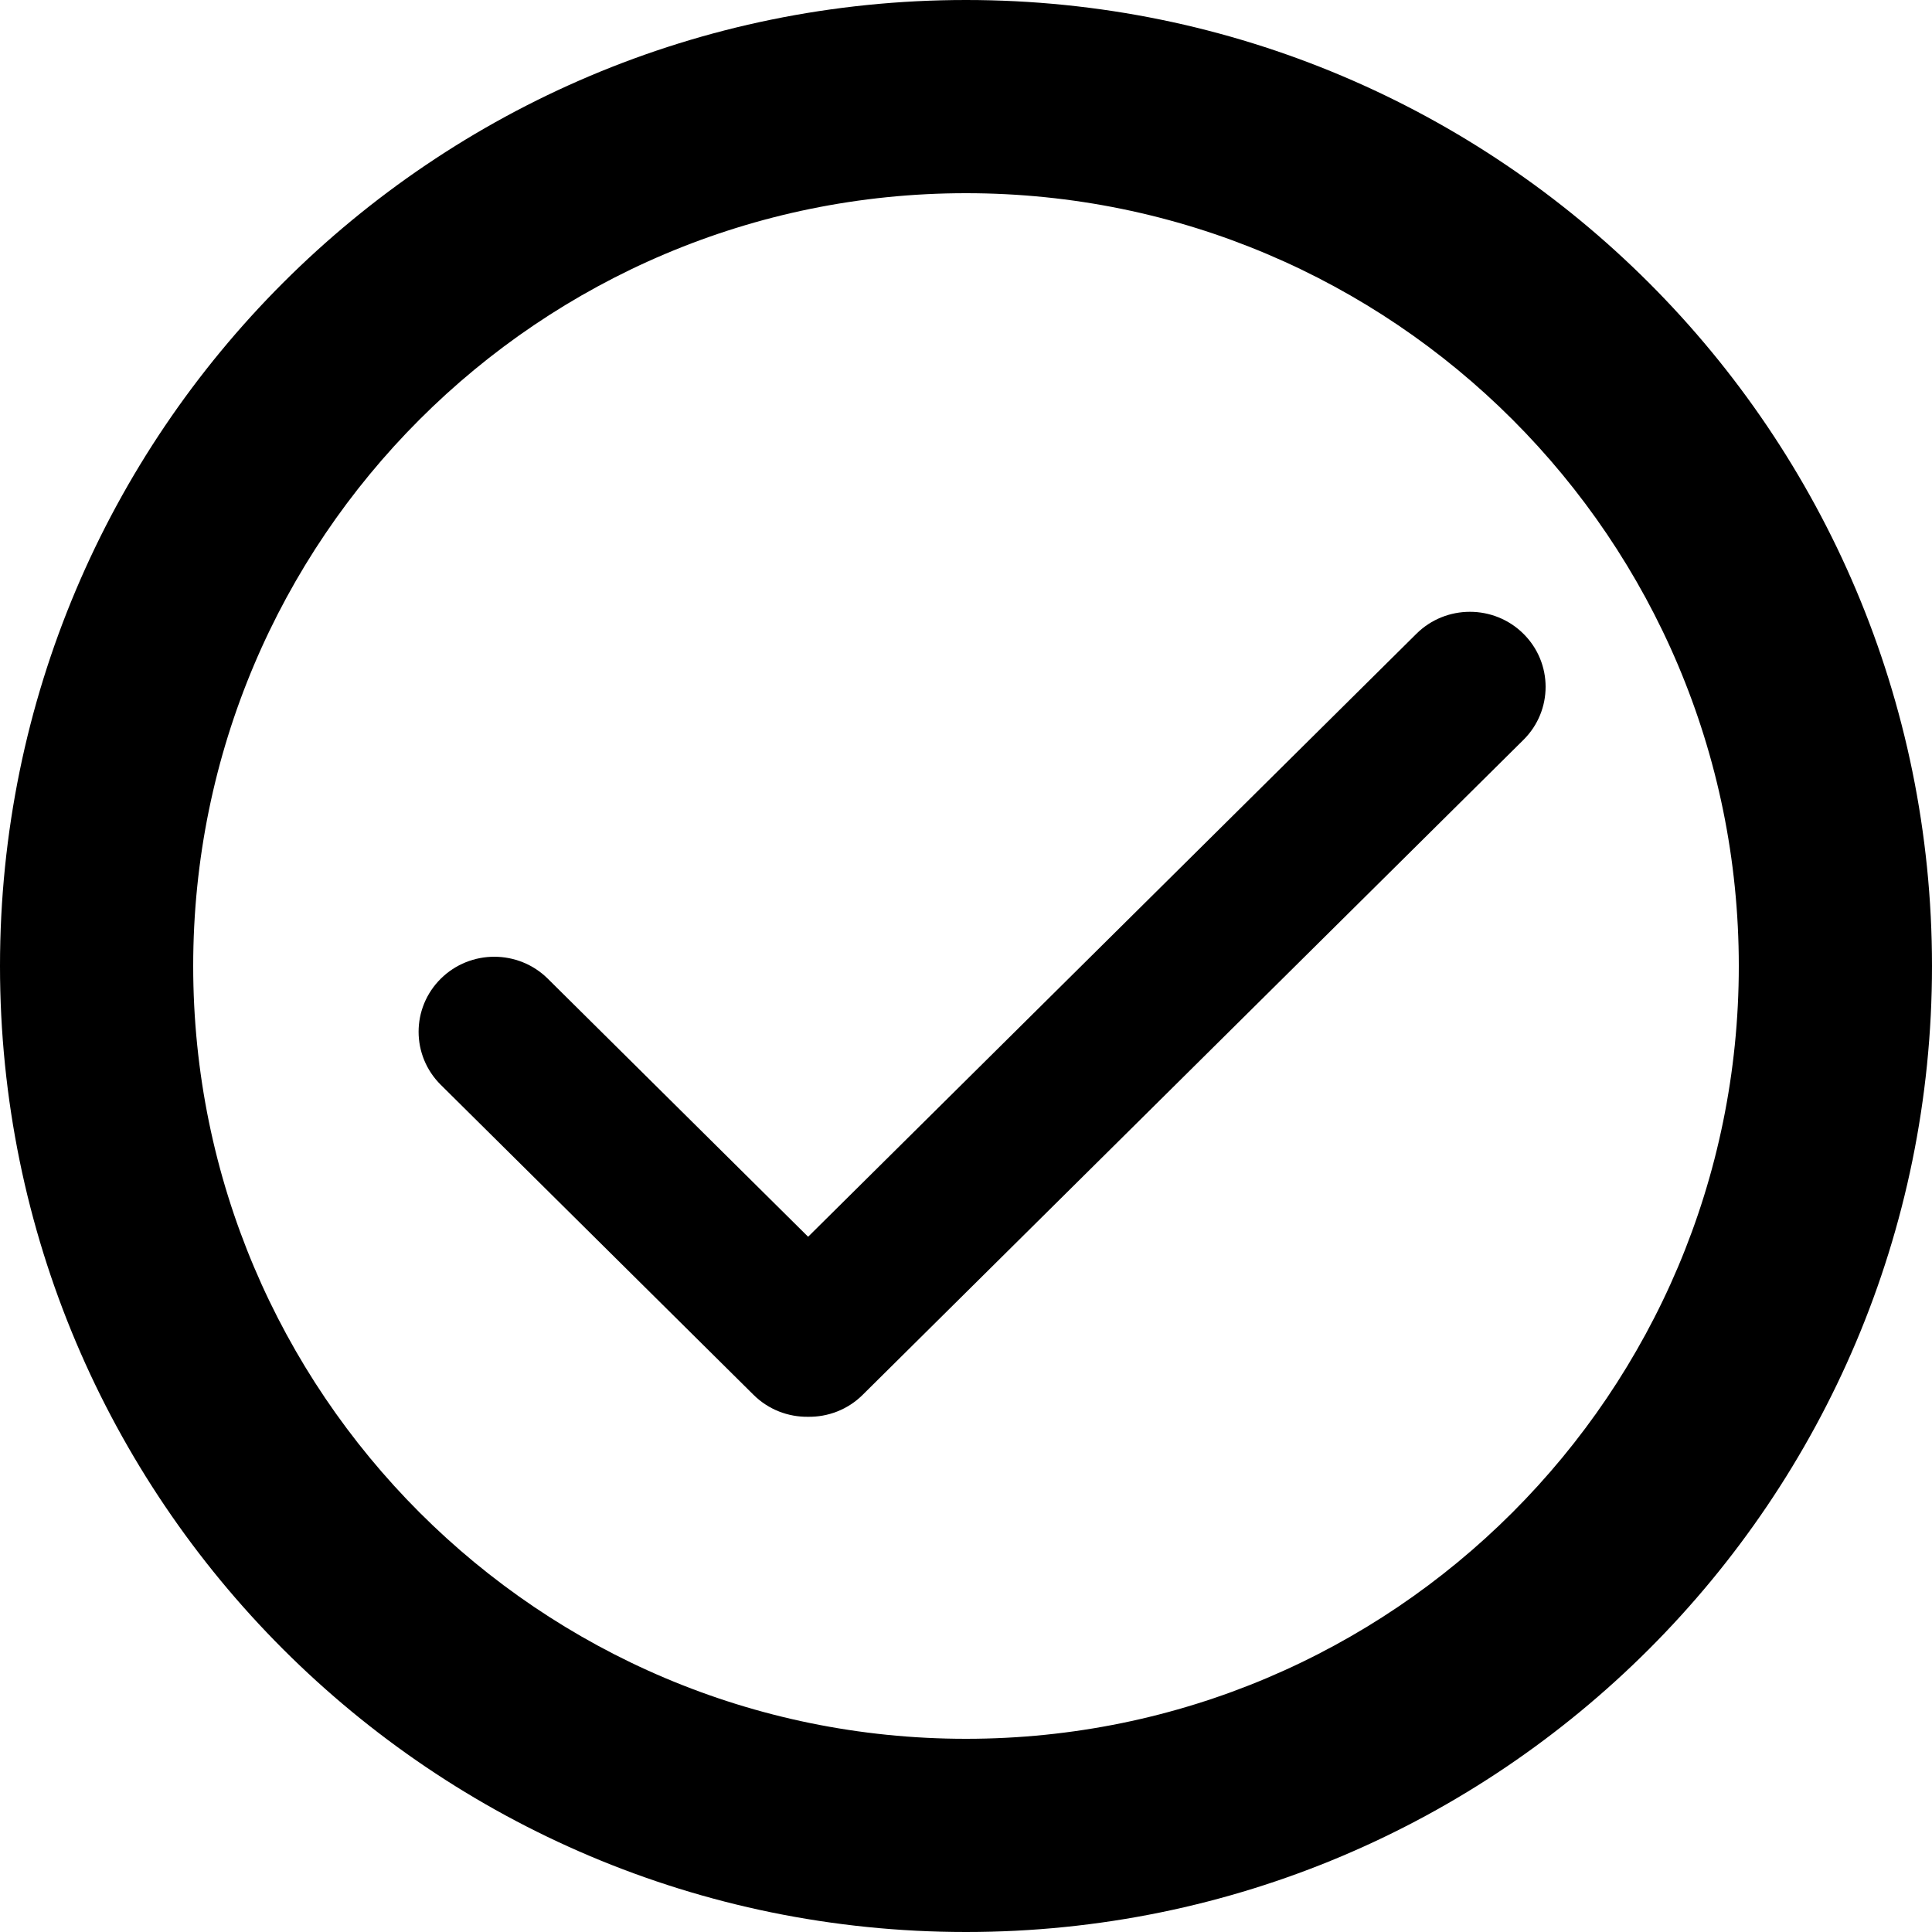
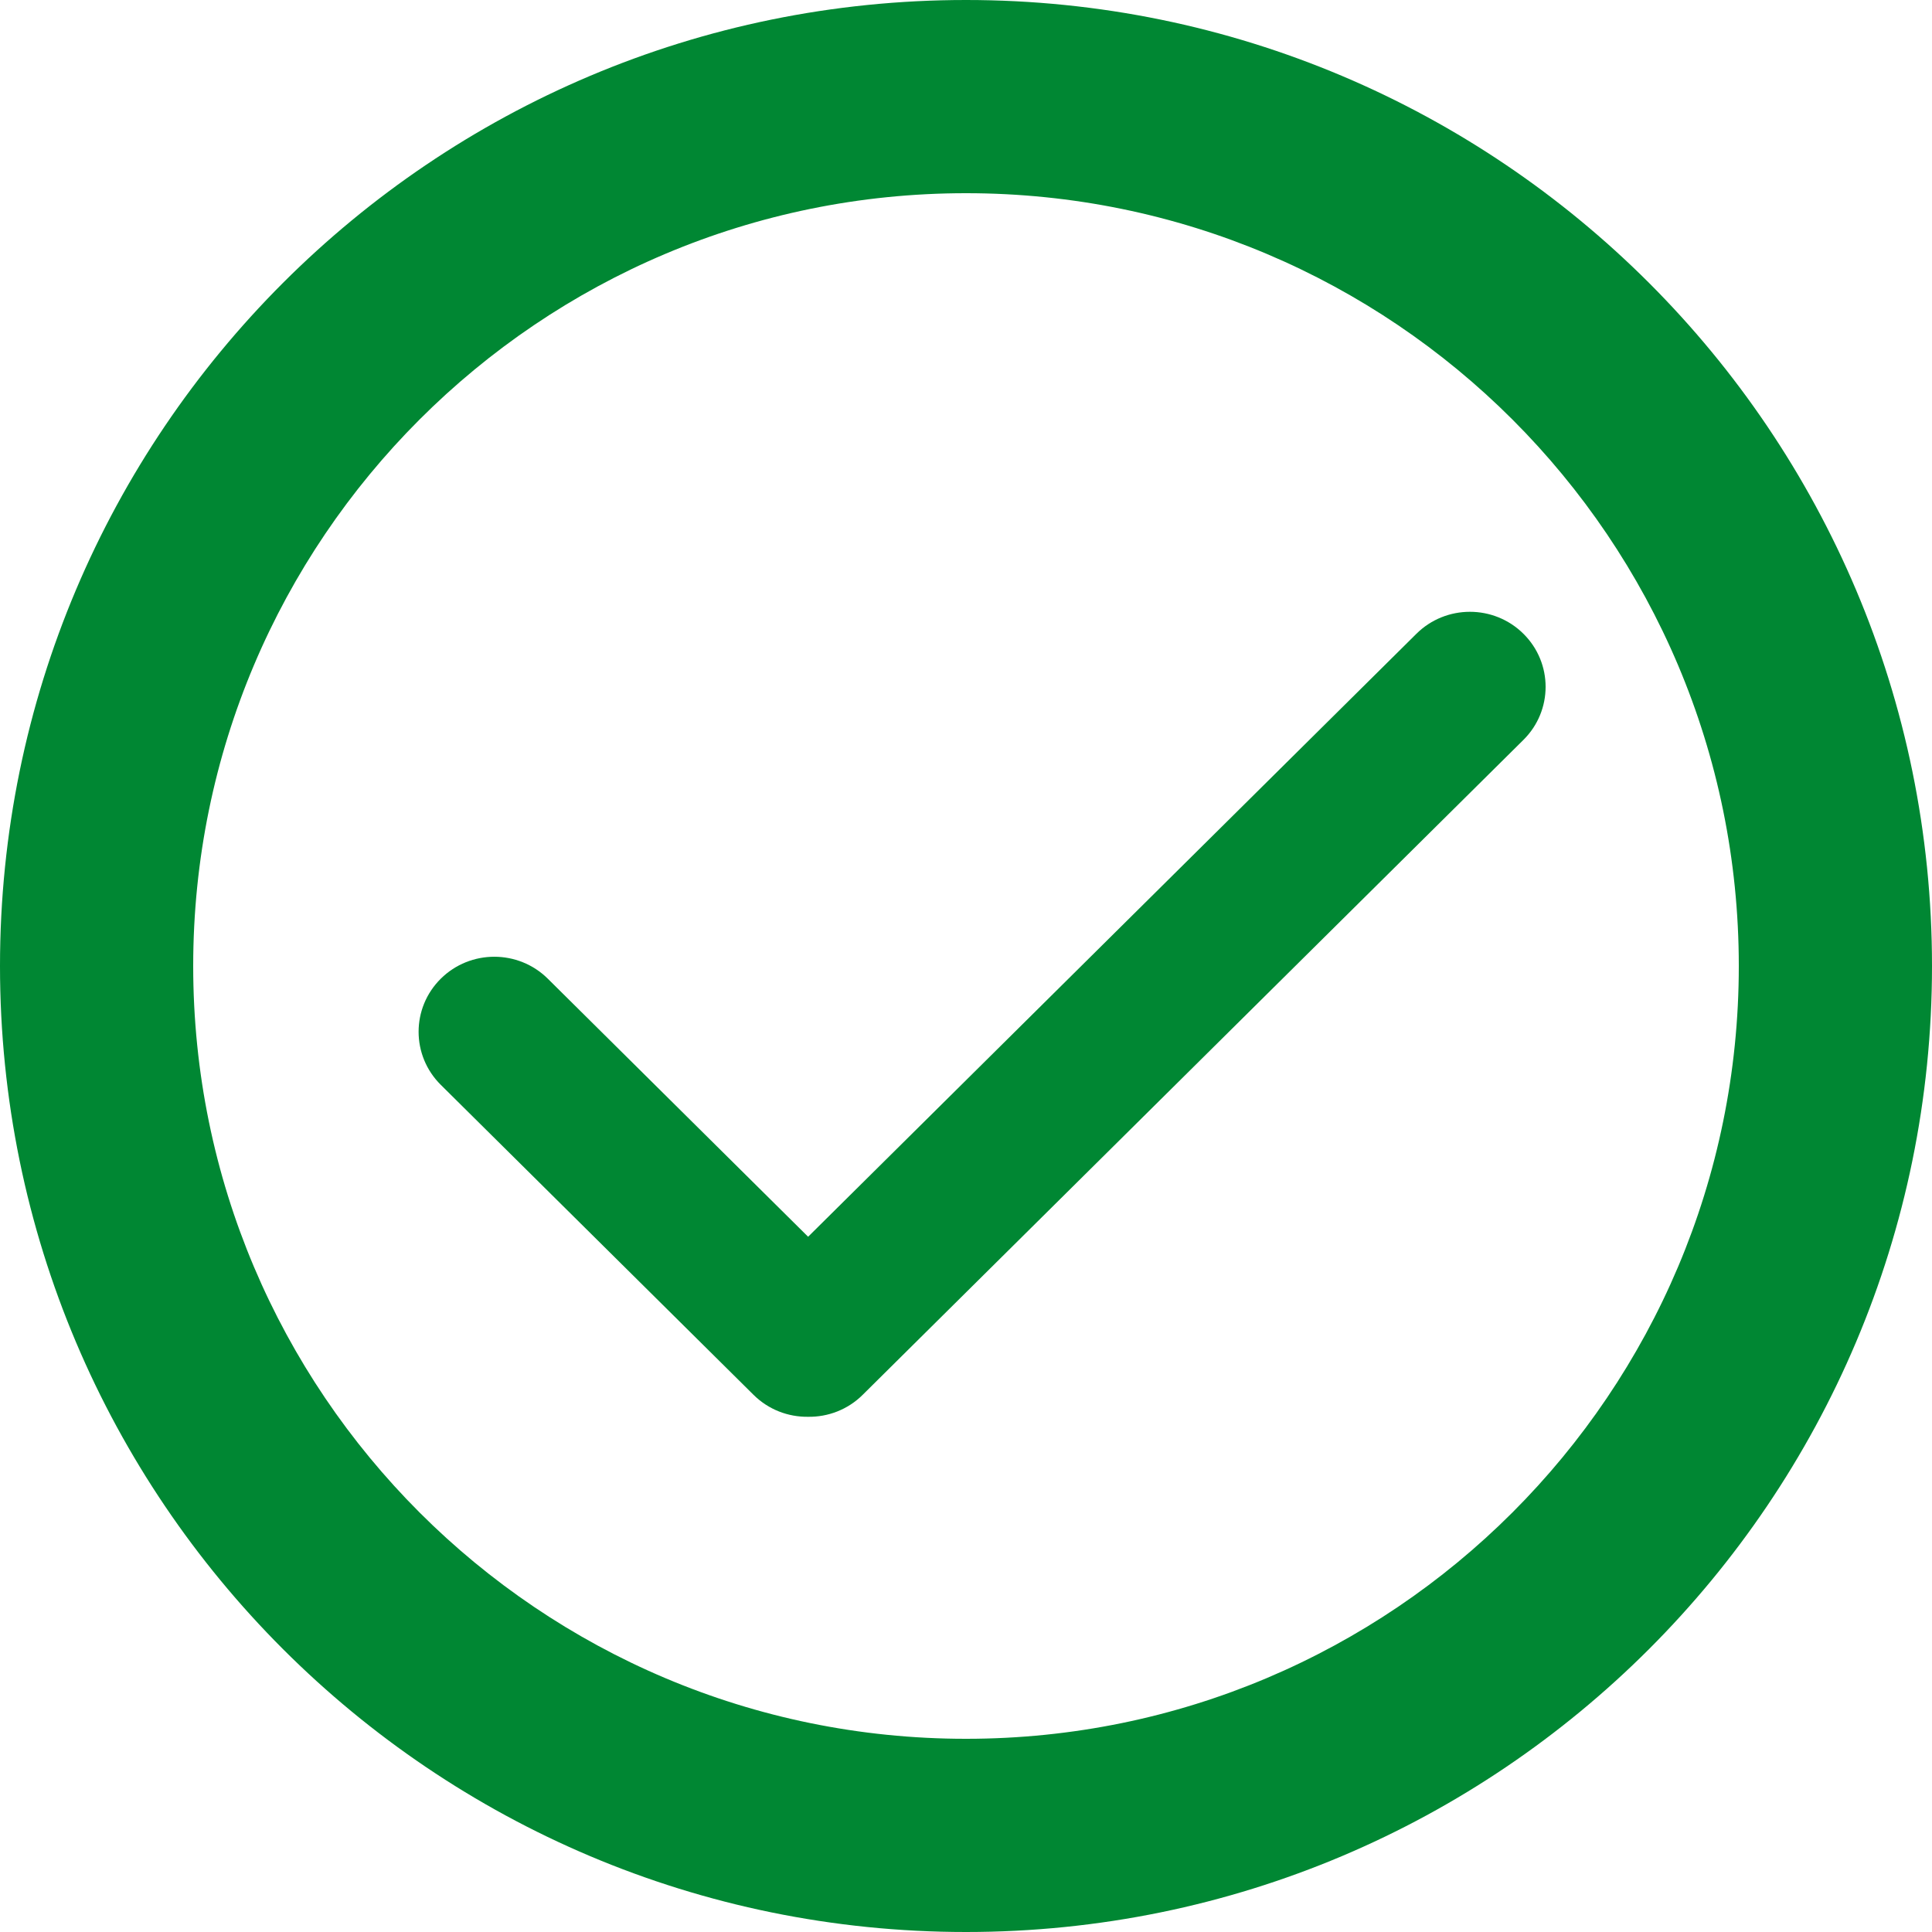
<svg xmlns="http://www.w3.org/2000/svg" width="64" height="64" viewBox="0 0 64 64" fill="none">
-   <path d="M26.766 46.933C26.114 46.941 25.459 46.699 24.961 46.205L14.601 35.936C13.622 34.965 13.622 33.392 14.601 32.421C15.58 31.451 17.168 31.451 18.147 32.421L26.77 40.969L46.92 20.995C47.899 20.024 49.487 20.024 50.466 20.995C51.445 21.965 51.445 23.539 50.466 24.509L28.578 46.205C28.079 46.701 27.421 46.943 26.766 46.933Z" fill="black" />
-   <path fill-rule="evenodd" clip-rule="evenodd" d="M32 64C49.673 64 64 49.673 64 32C64 14.327 49.673 0 32 0C14.327 0 0 14.327 0 32C0 49.673 14.327 64 32 64ZM57.6 32C57.6 46.139 46.139 57.6 32 57.6C17.861 57.6 6.4 46.139 6.4 32C6.4 17.861 17.861 6.4 32 6.4C46.139 6.4 57.6 17.861 57.6 32Z" fill="black" />
+   <path style="fill:#008733" d="M26.766 46.933C26.114 46.941 25.459 46.699 24.961 46.205L14.601 35.936C13.622 34.965 13.622 33.392 14.601 32.421C15.58 31.451 17.168 31.451 18.147 32.421L26.77 40.969L46.92 20.995C47.899 20.024 49.487 20.024 50.466 20.995C51.445 21.965 51.445 23.539 50.466 24.509L28.578 46.205C28.079 46.701 27.421 46.943 26.766 46.933Z" fill="black" />
+   <path style="fill:#008733" fill-rule="evenodd" clip-rule="evenodd" d="M32 64C49.673 64 64 49.673 64 32C64 14.327 49.673 0 32 0C14.327 0 0 14.327 0 32C0 49.673 14.327 64 32 64ZM57.6 32C57.6 46.139 46.139 57.6 32 57.6C17.861 57.6 6.4 46.139 6.4 32C6.4 17.861 17.861 6.4 32 6.4C46.139 6.4 57.6 17.861 57.6 32Z" fill="black" />
</svg>
